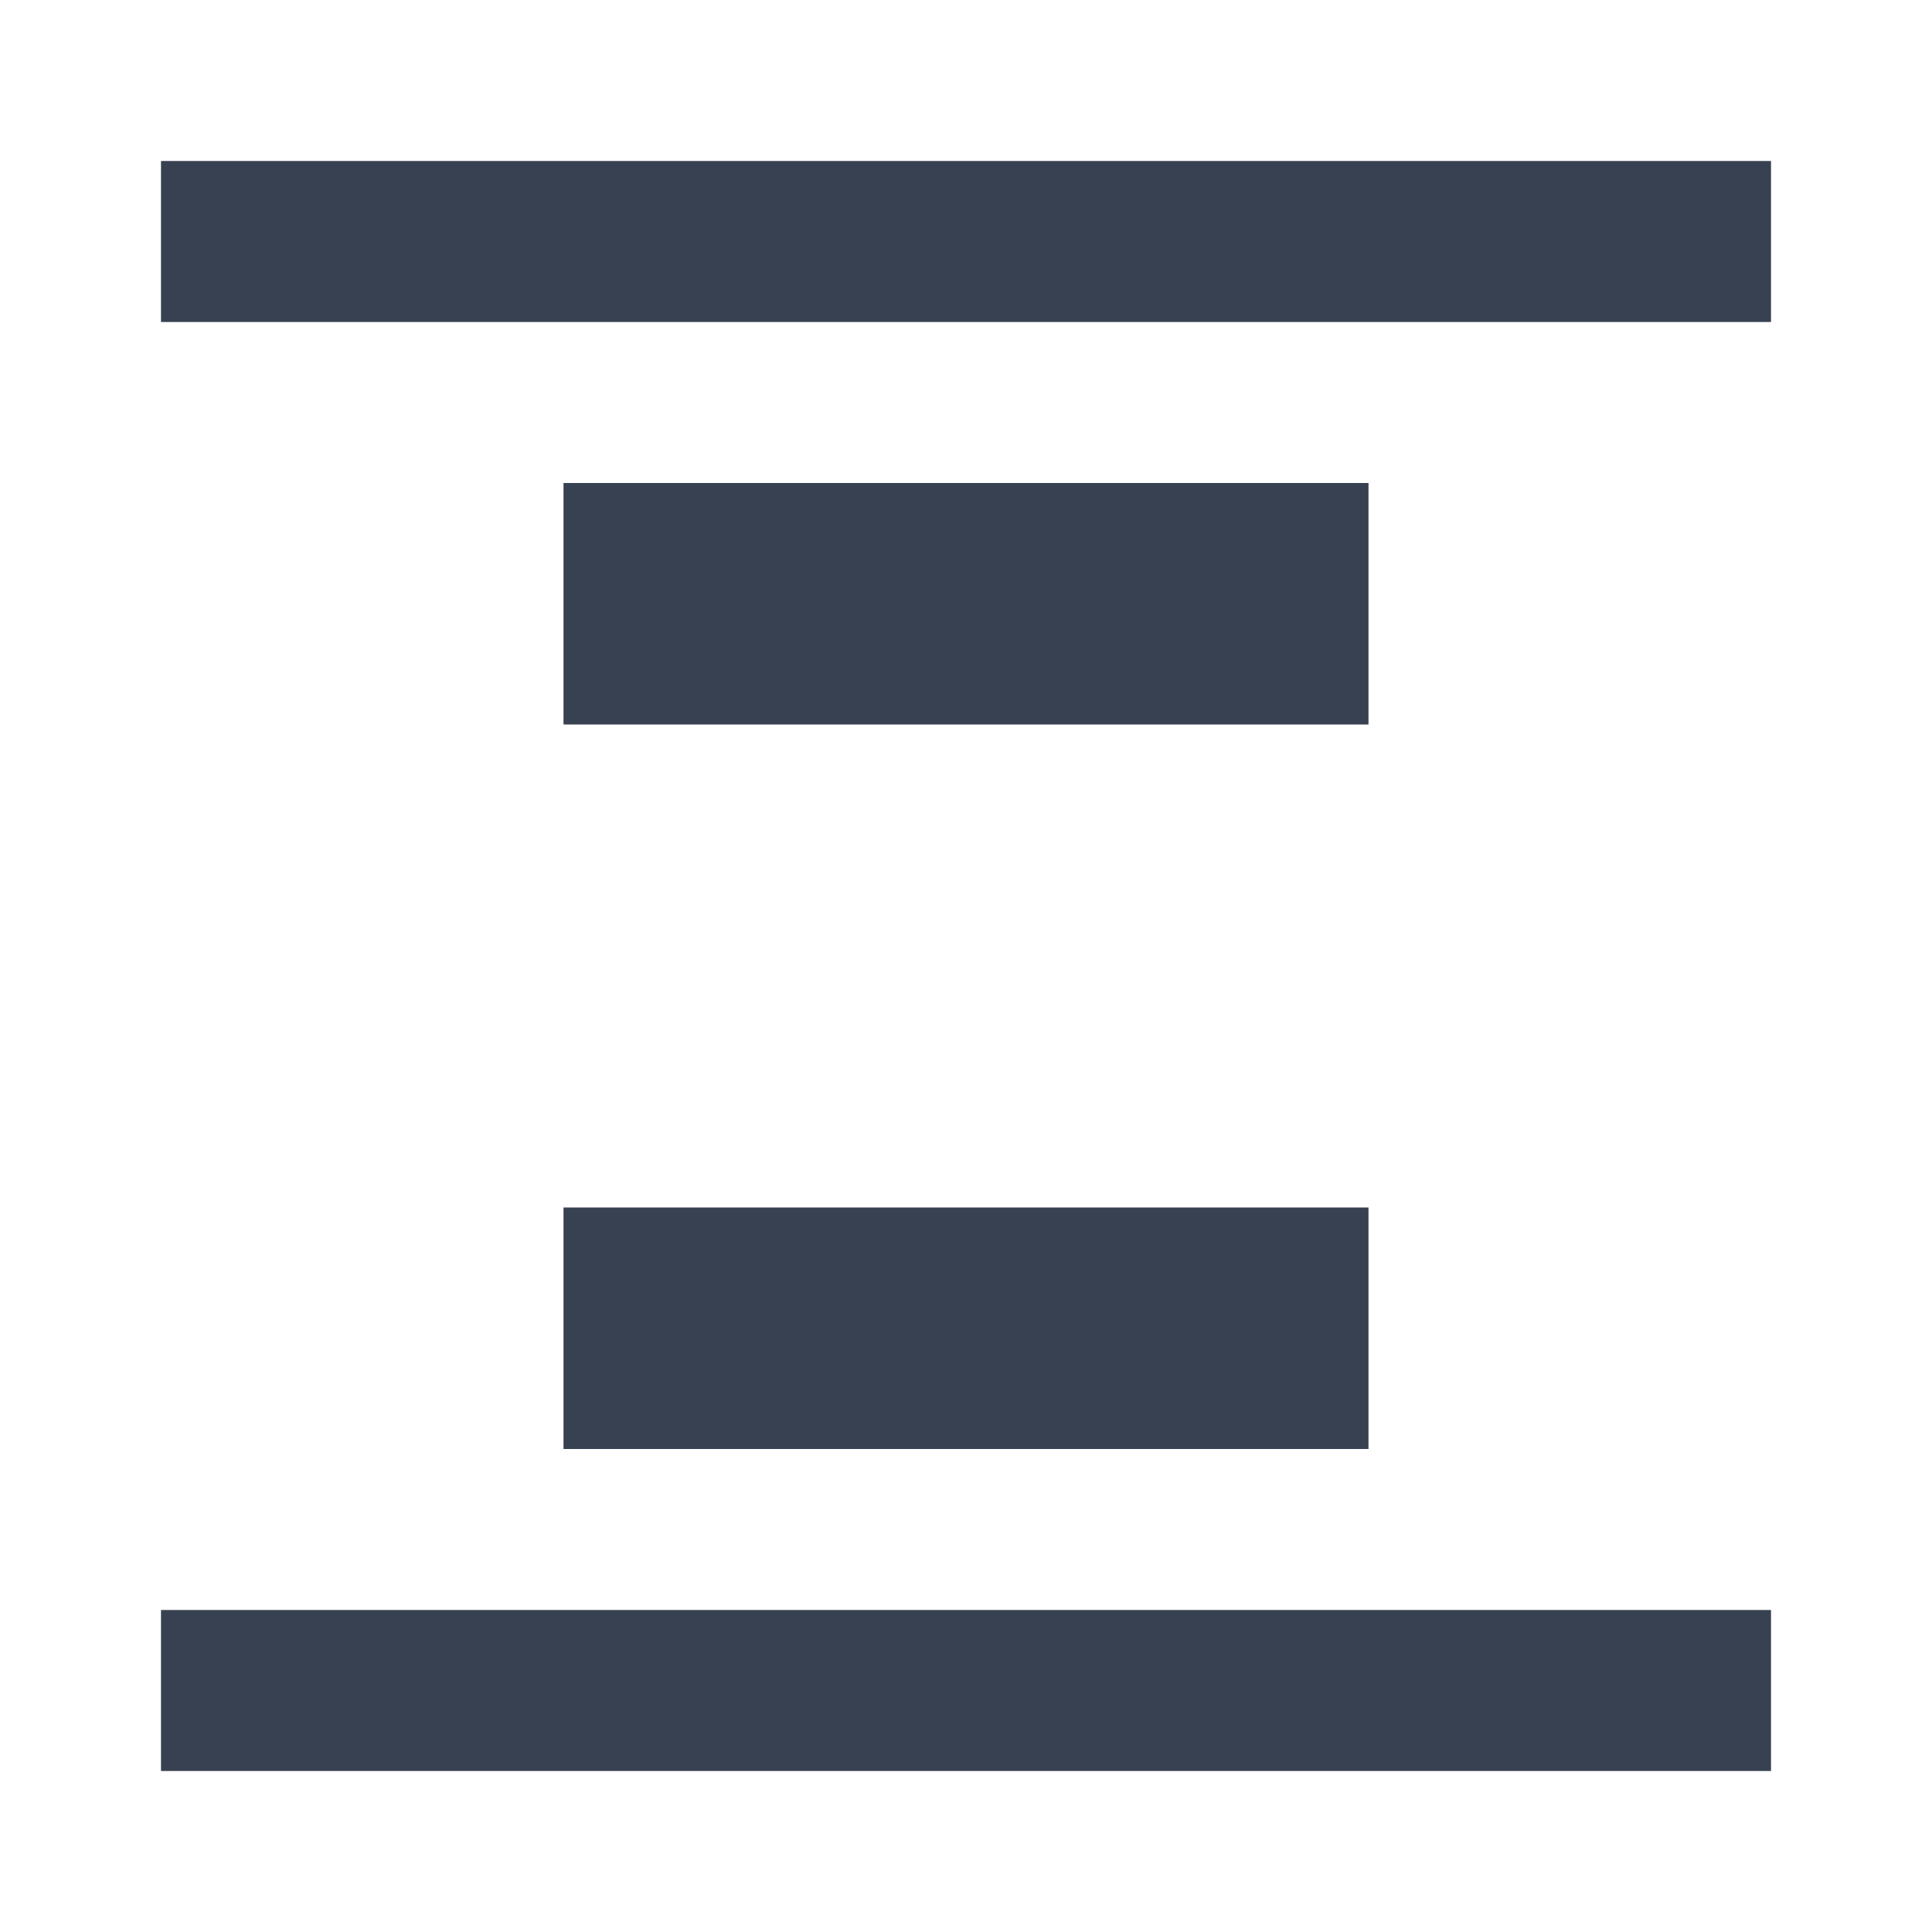
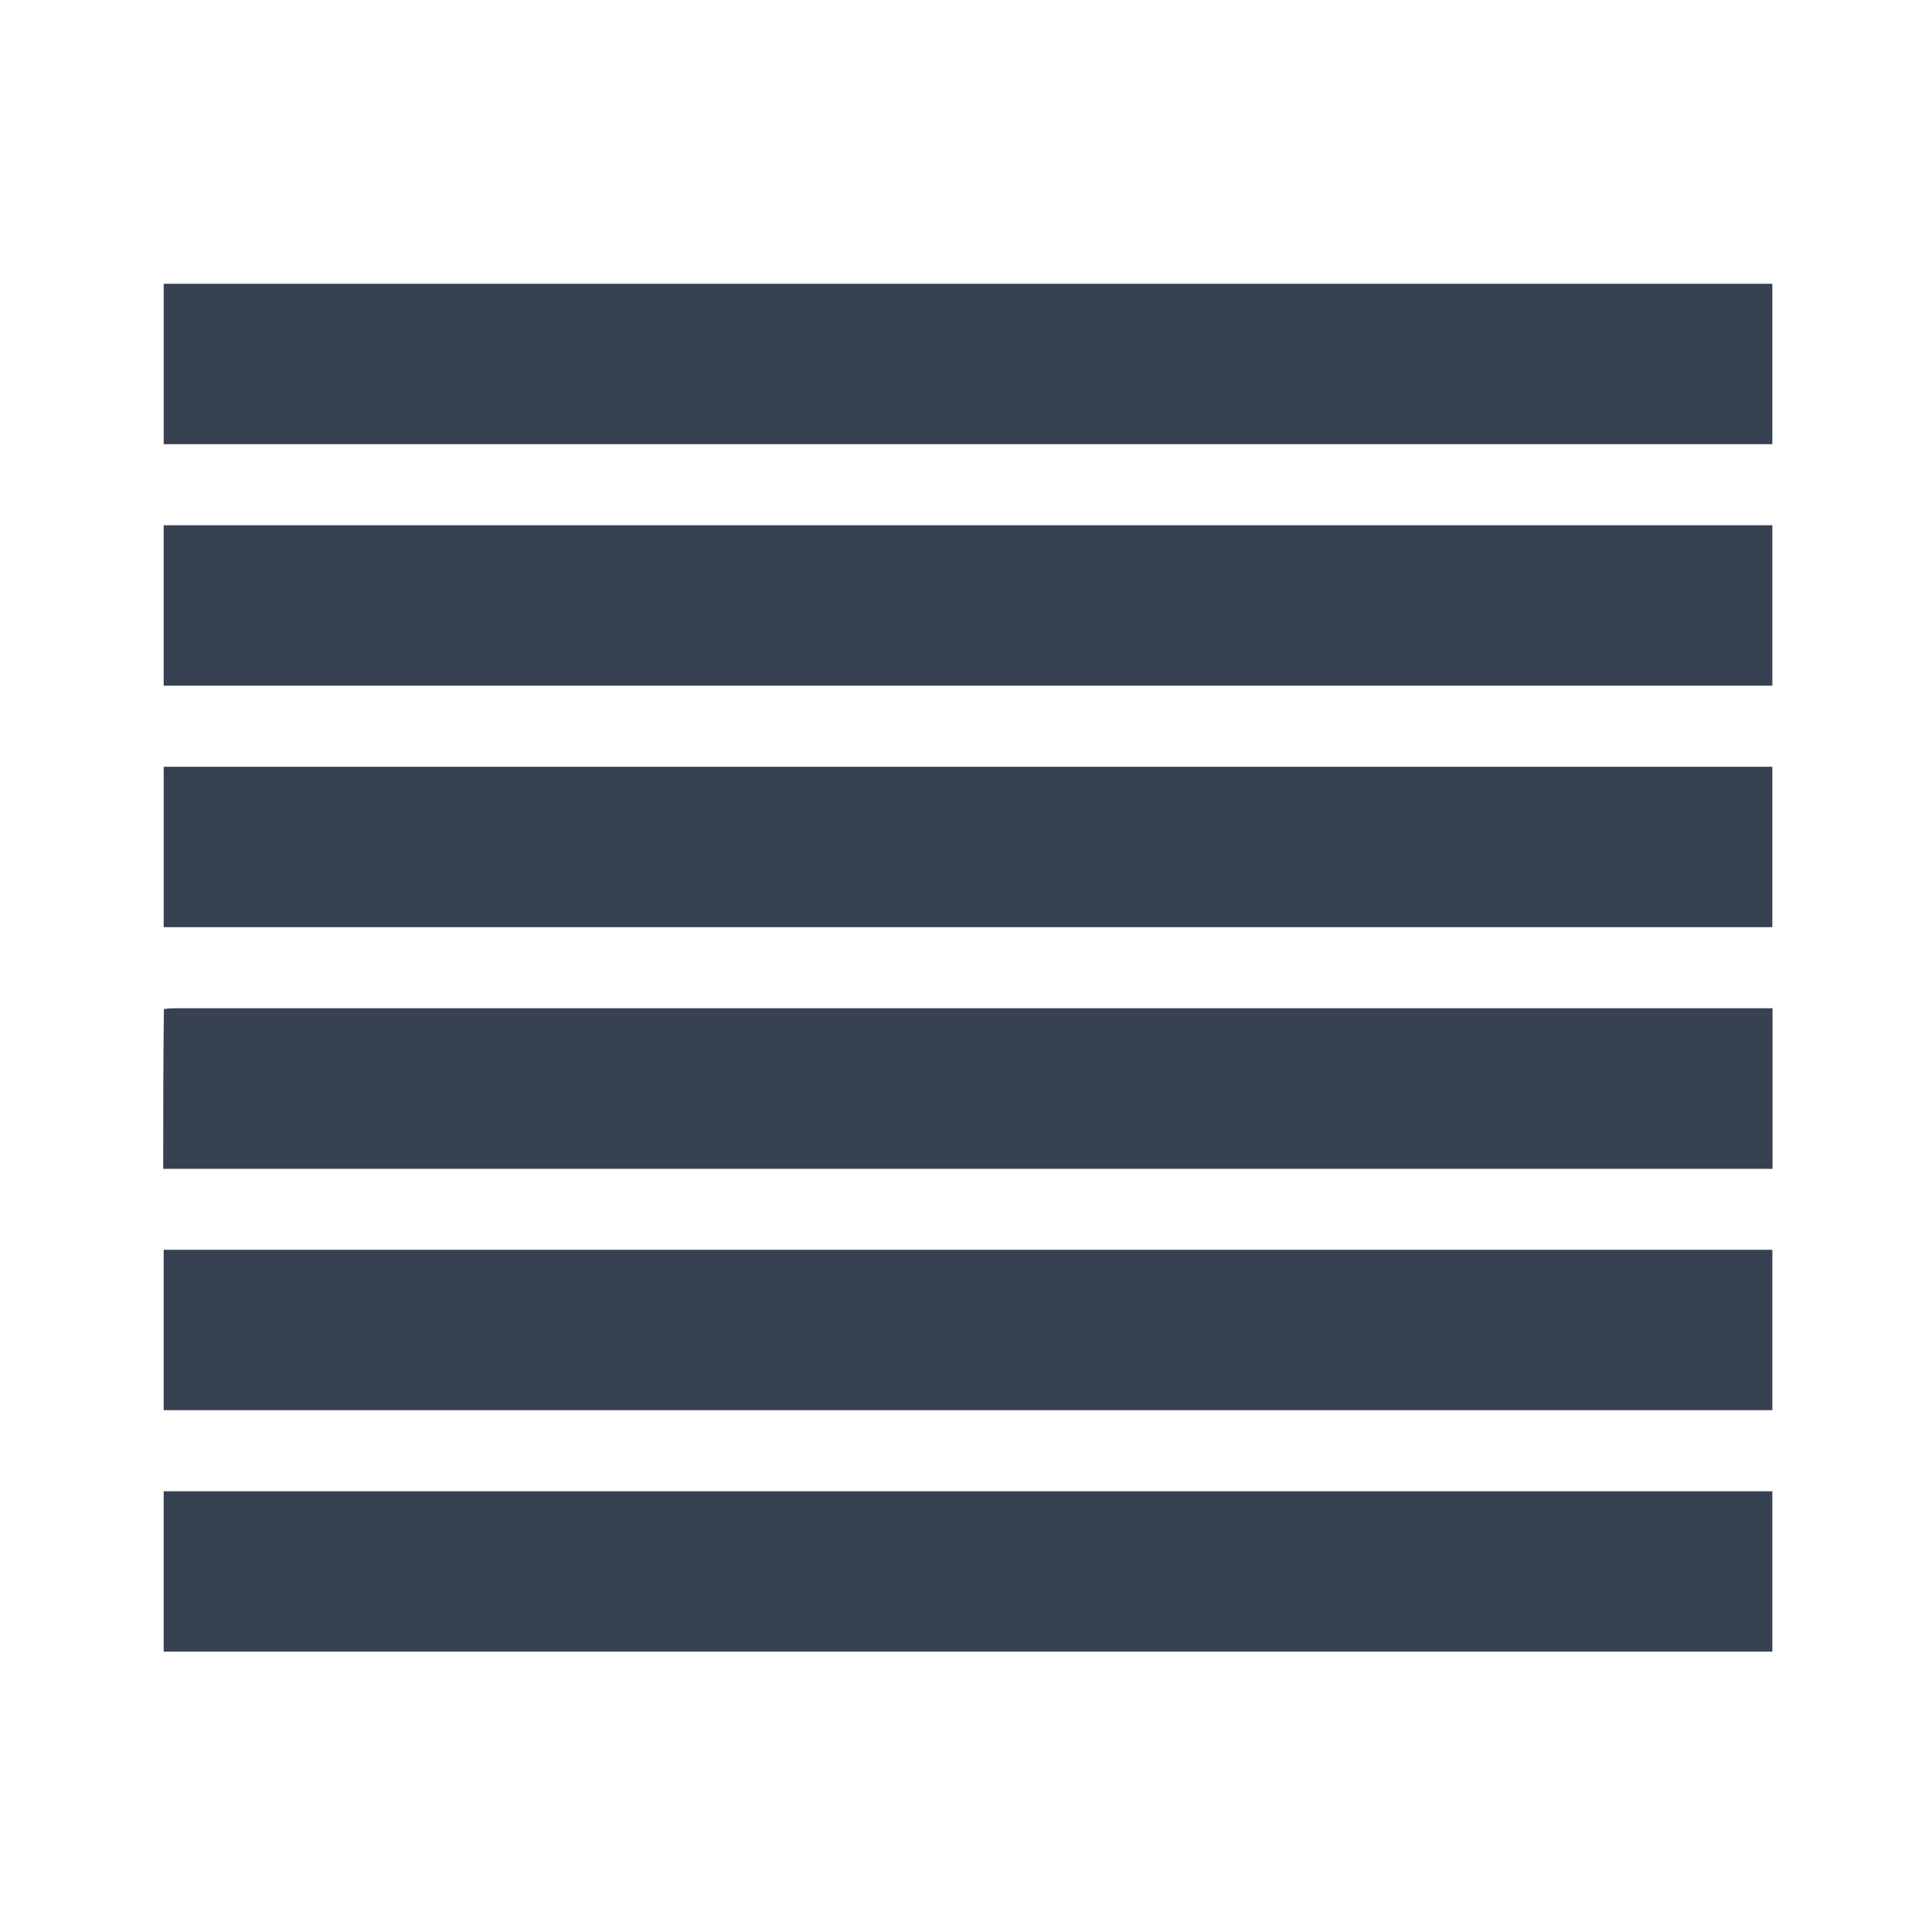
- <svg xmlns="http://www.w3.org/2000/svg" height="24px" viewBox="0 -960 960 960" width="24px" fill="#374151">
-   <path d="M80-800v-80h800v80H80Zm0 720v-80h800v80H80Zm200-520v-120h400v120H280Zm0 360v-120h400v120H280Z" />
+ <svg xmlns="http://www.w3.org/2000/svg" height="24px" viewBox="0 0 960 960" width="24px" fill="#374151">
+   <path d="M241,141 C454.444,141 667.388,141 880.666,141 C880.666,167.591 880.666,193.985 880.666,220.69 C614.39,220.69 348.029,220.69 81.334,220.69 C81.334,194.408 81.334,168.014 81.334,141 C134.332,141 187.416,141 241,141 z" />
+   <path d="M353,261 C529.116,261 704.731,261 880.673,261 C880.673,287.607 880.673,314.001 880.673,340.698 C614.375,340.698 348.014,340.698 81.327,340.698 C81.327,314.393 81.327,287.999 81.327,261 C171.676,261 262.088,261 353,261 z" />
+   <path d="M230,381 C447.11,381 663.72,381 880.665,381 C880.665,407.59 880.665,433.984 880.665,460.69 C614.391,460.69 348.031,460.69 81.335,460.69 C81.335,434.41 81.335,408.016 81.335,381 C130.664,381 180.082,381 230,381 z" />
+   <path d="M81.442,501.431 C83.617,501.064 85.448,501.004 87.28,501.004 C349.736,501 612.191,501 874.647,501 C876.607,501 878.567,501 880.761,501 C880.761,527.784 880.761,554.178 880.761,580.786 C614.194,580.786 347.829,580.786 81.098,580.786 C81.098,554.32 81.098,528.043 81.442,501.431 z" />
+   <path d="M280,621 C480.446,621 680.391,621 880.668,621 C880.668,647.597 880.668,673.99 880.668,700.693 C614.385,700.693 348.024,700.693 81.332,700.693 C81.332,674.404 81.332,648.01 81.332,621 C147.335,621 213.418,621 280,621 z" />
+   <path d="M301,741 C494.447,741 687.393,741 880.67,741 C880.67,767.599 880.67,793.993 880.67,820.694 C614.382,820.694 348.021,820.694 81.33,820.694 C81.33,794.401 81.33,768.007 81.33,741 C154.337,741 227.419,741 301,741 z" />
</svg>
